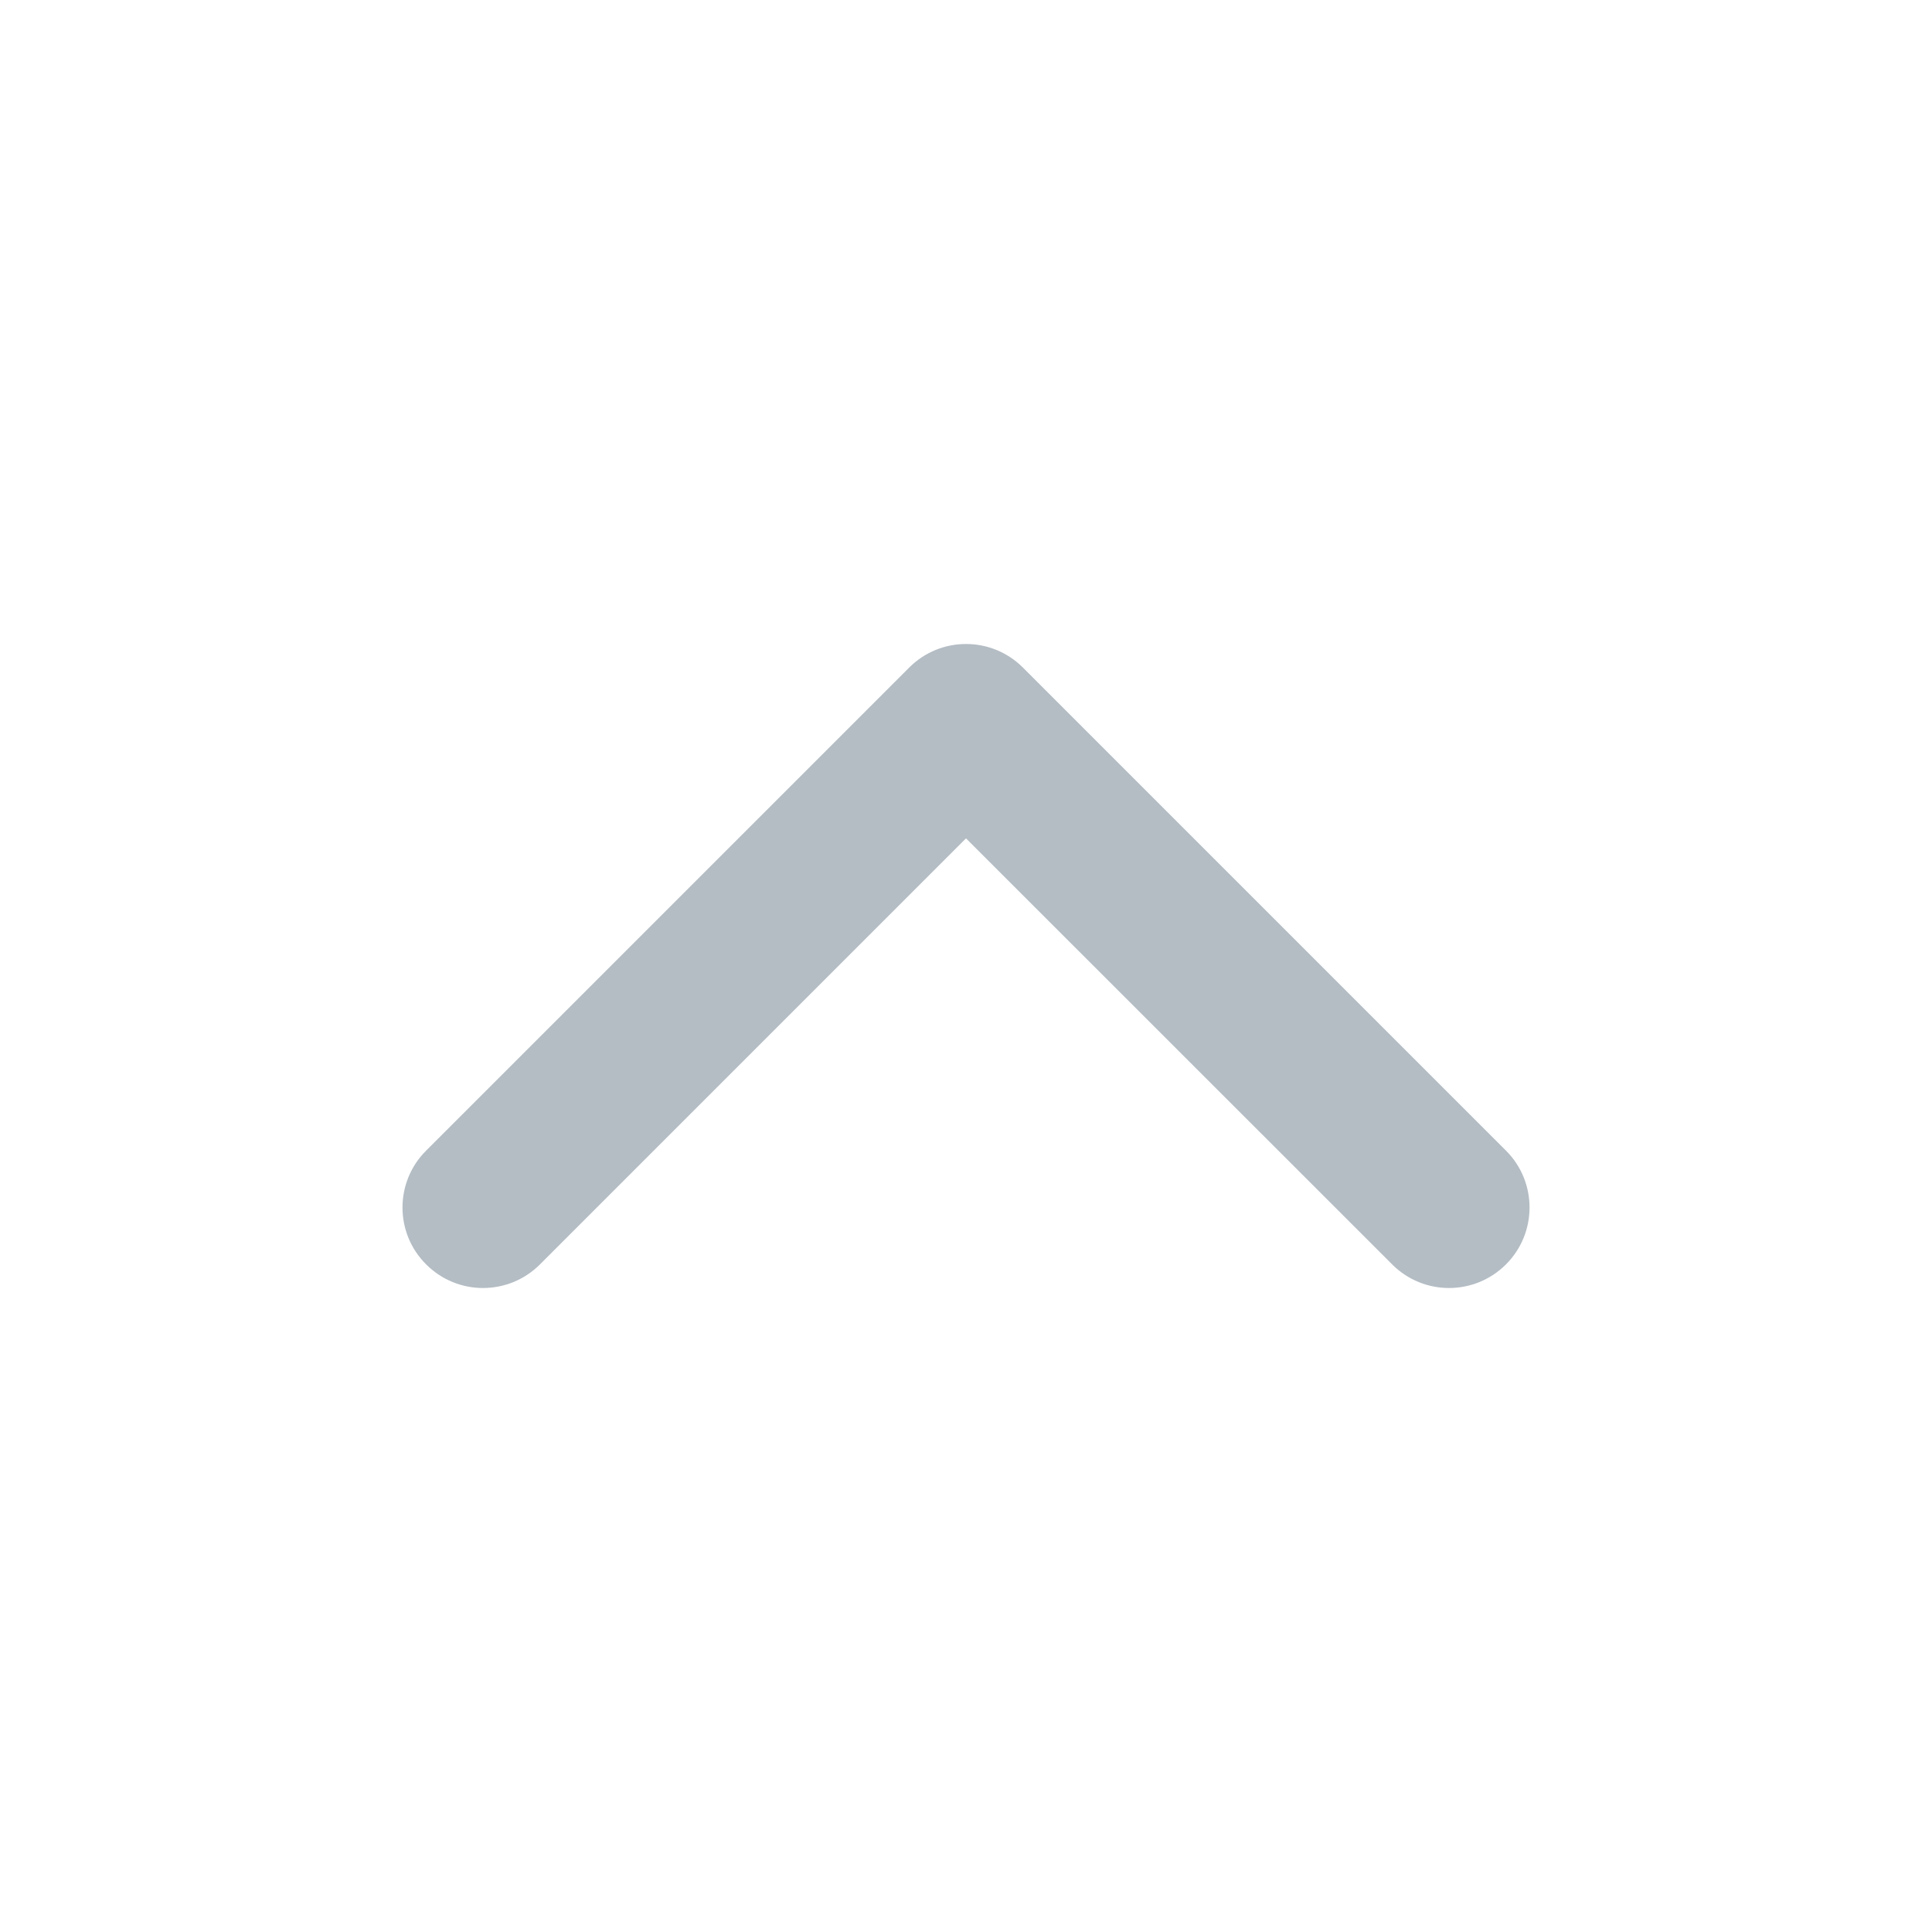
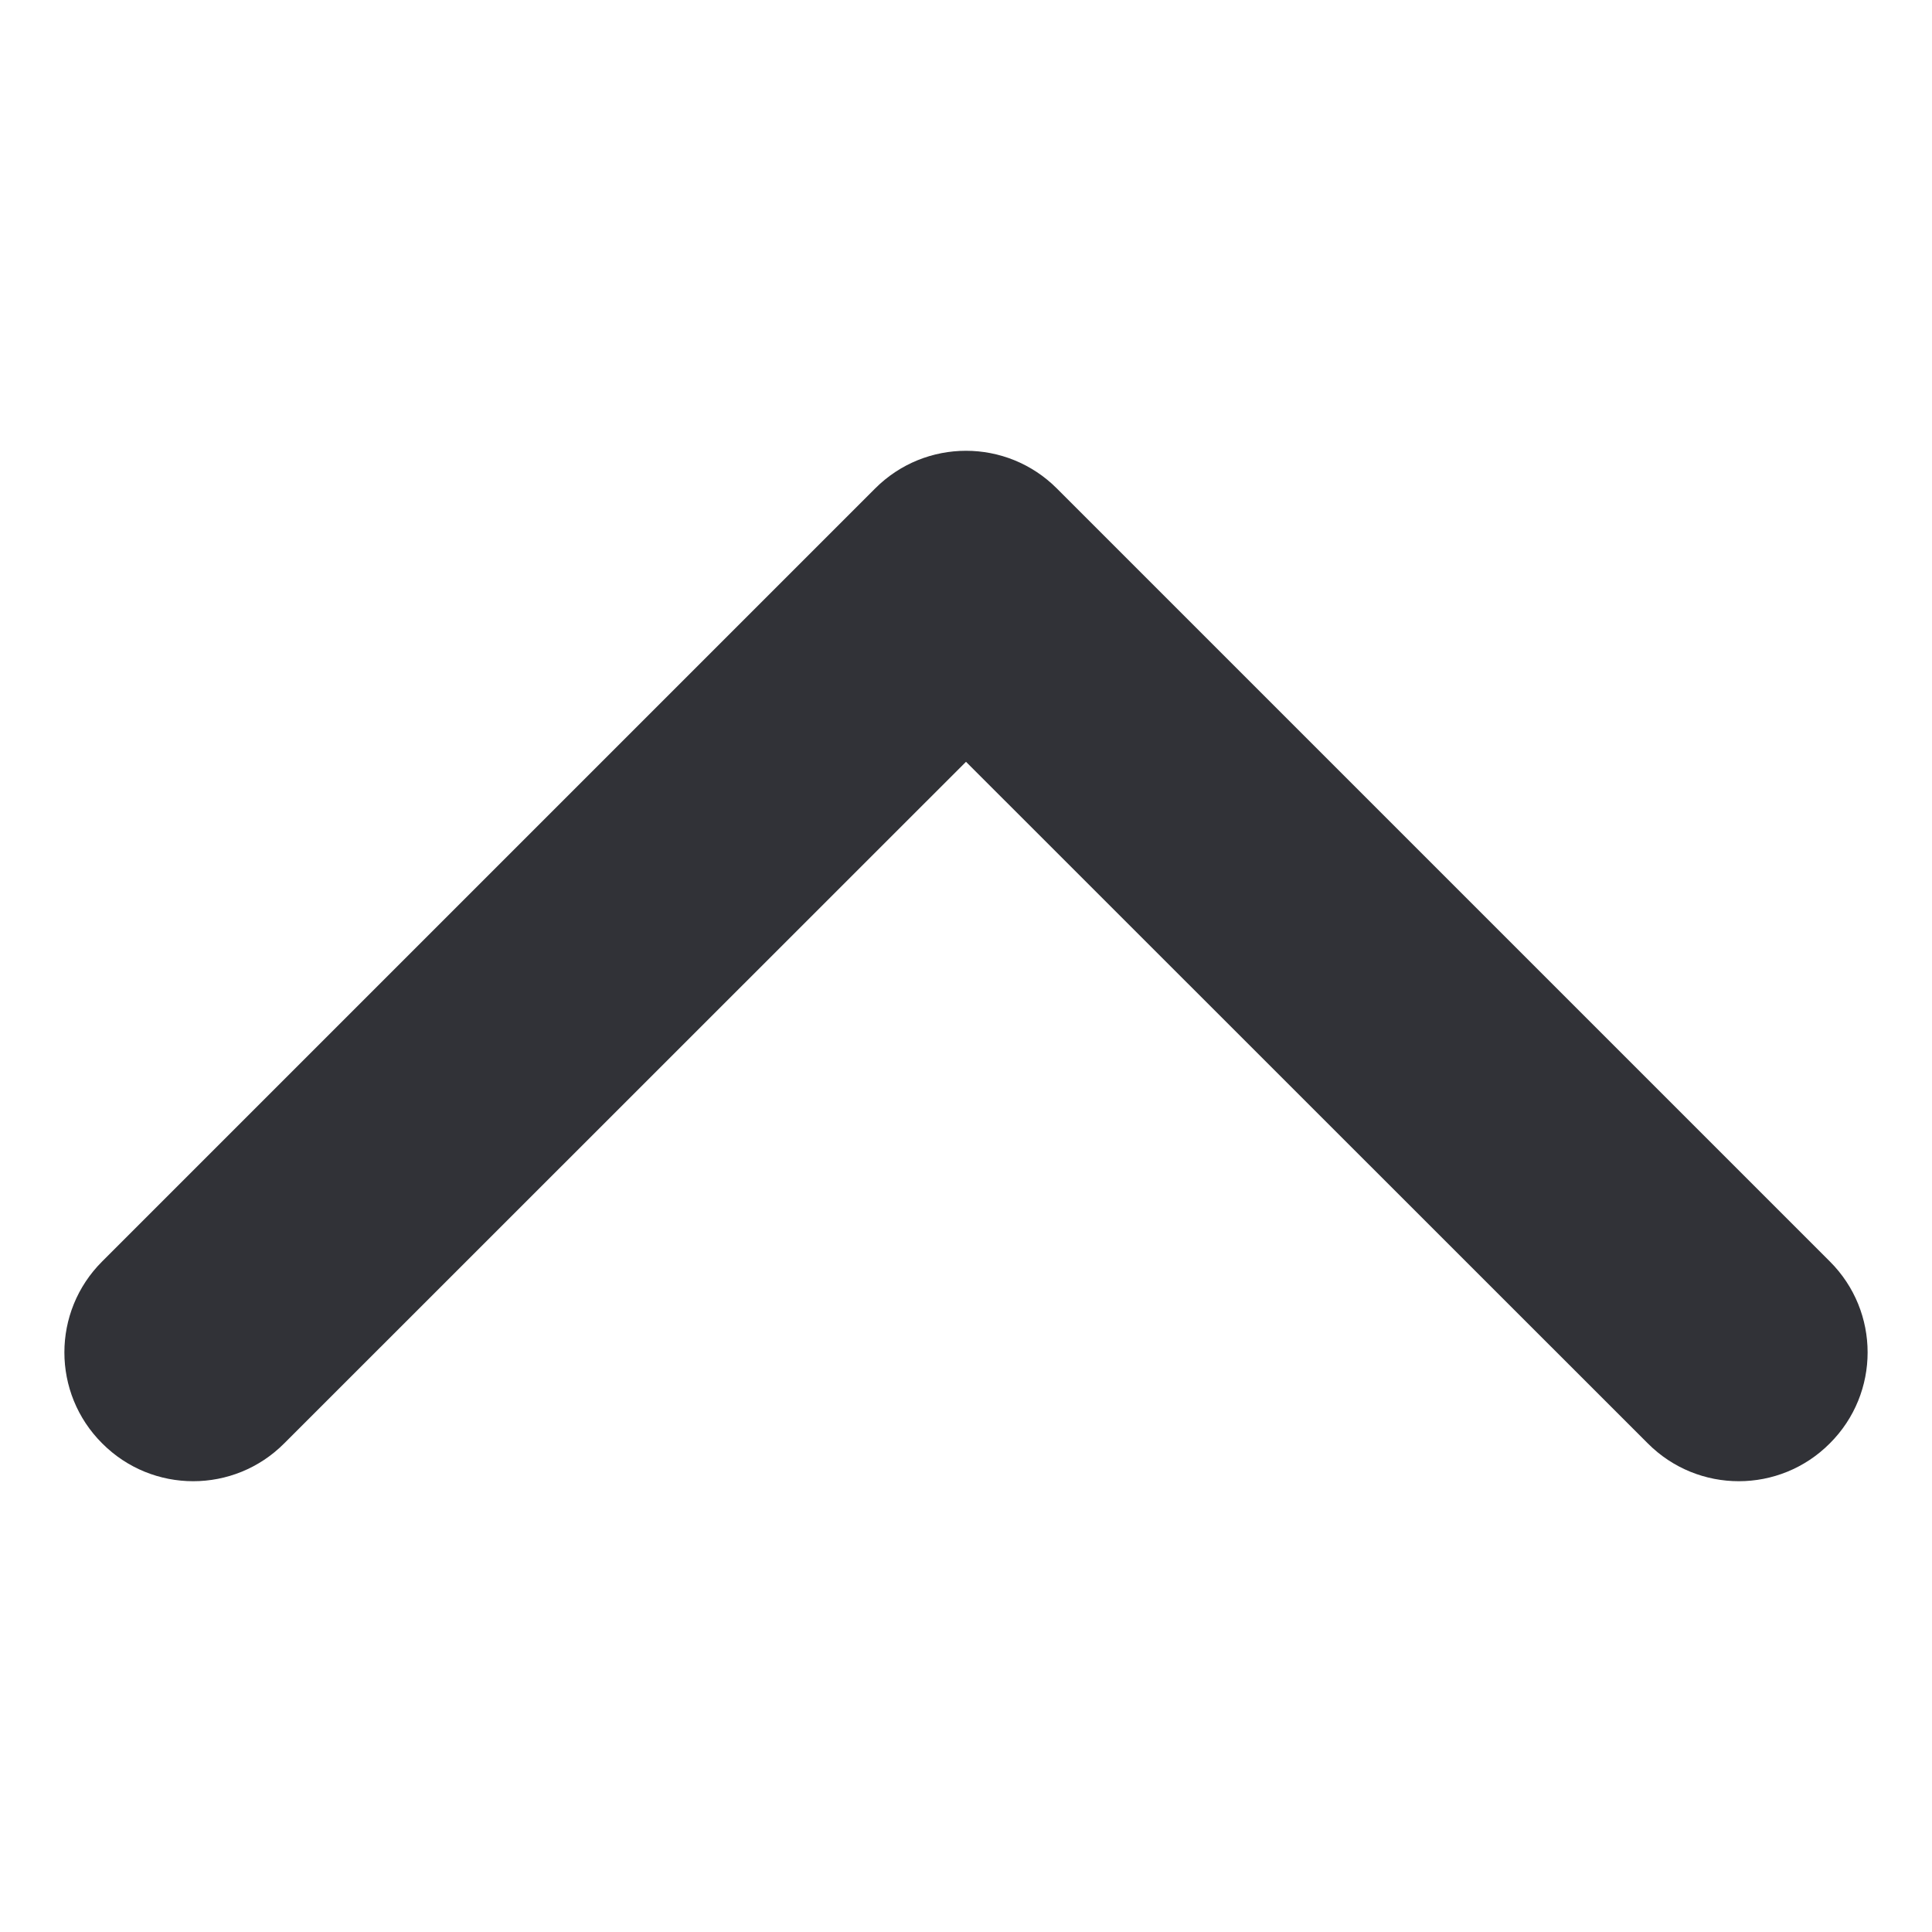
- <svg xmlns="http://www.w3.org/2000/svg" width="16" height="16" viewBox="0 0 16 16" fill="none">
-   <path fill-rule="evenodd" clip-rule="evenodd" d="M3.529 10.471C3.268 10.211 3.268 9.789 3.529 9.529L7.529 5.529C7.789 5.268 8.211 5.268 8.472 5.529L12.472 9.529C12.732 9.789 12.732 10.211 12.472 10.471C12.211 10.732 11.789 10.732 11.529 10.471L8 6.943L4.472 10.471C4.211 10.732 3.789 10.732 3.529 10.471Z" fill="#B4BDC4" />
+ <svg xmlns="http://www.w3.org/2000/svg" width="16" height="16" viewBox="0 0 10 6" fill="none">
+   <path fill-rule="evenodd" clip-rule="evenodd" d="M0.529 5.471C0.268 5.211 0.268 4.789 0.529 4.529L4.529 0.529C4.789 0.268 5.211 0.268 5.471 0.529L9.471 4.529C9.732 4.789 9.732 5.211 9.471 5.471C9.211 5.732 8.789 5.732 8.529 5.471L5 1.943L1.471 5.471C1.211 5.732 0.789 5.732 0.529 5.471Z" fill="#313237" />
</svg>
